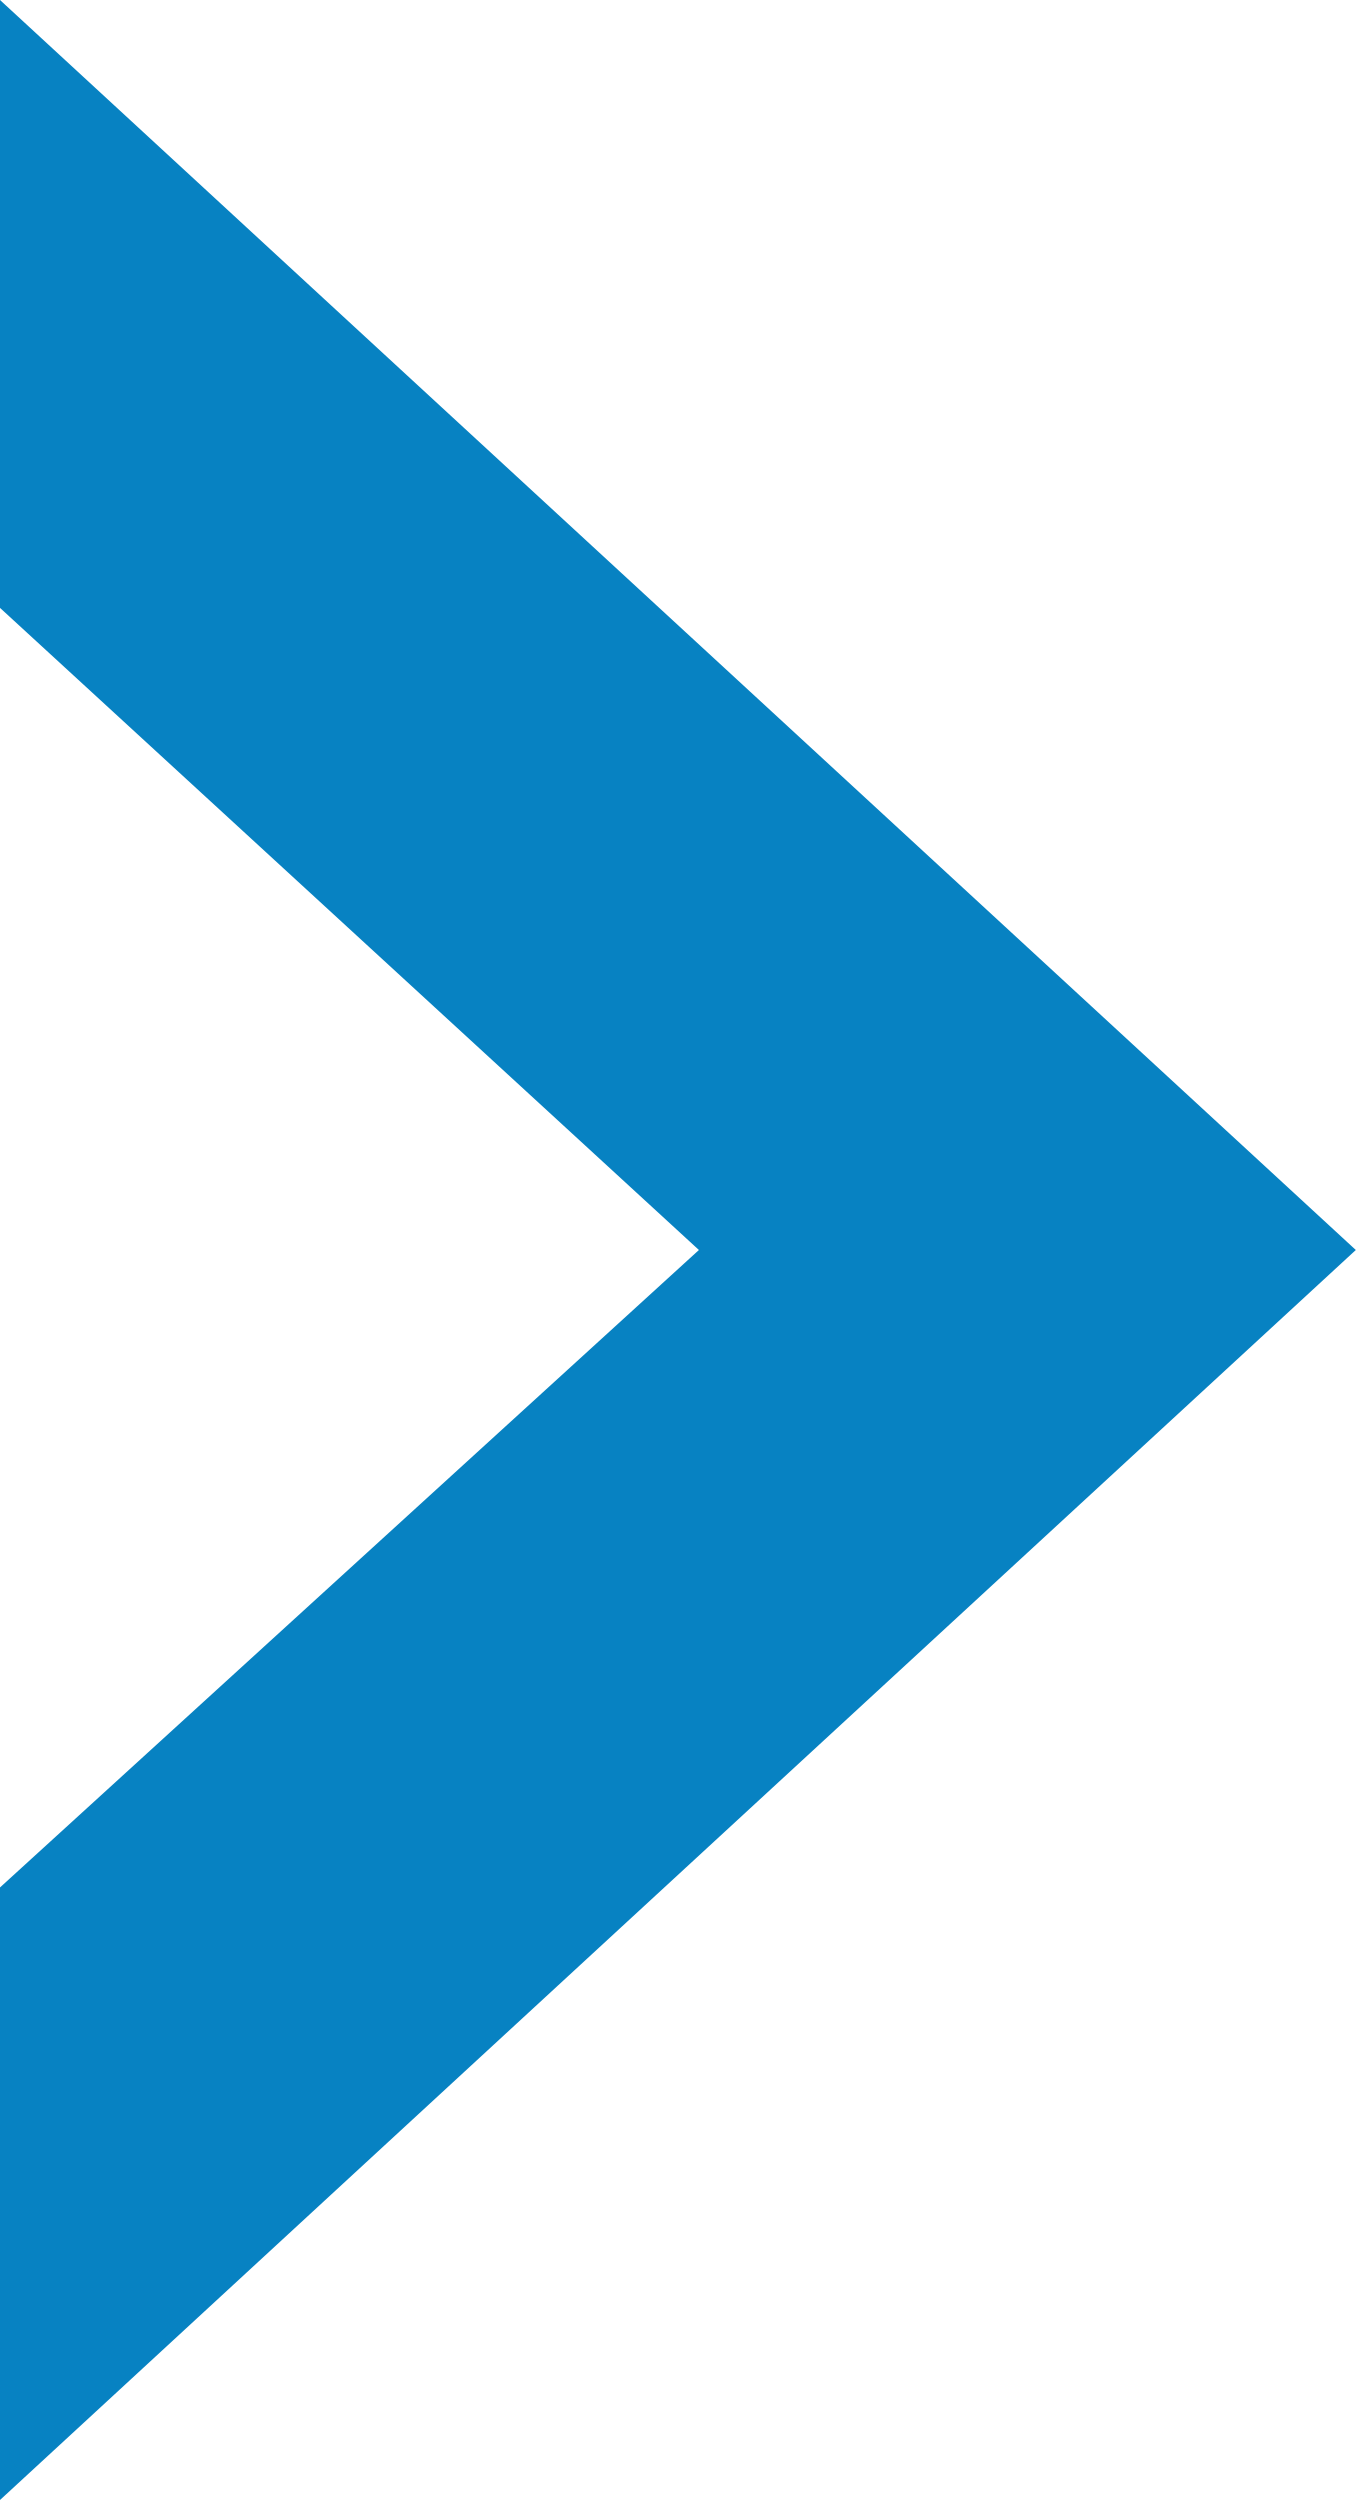
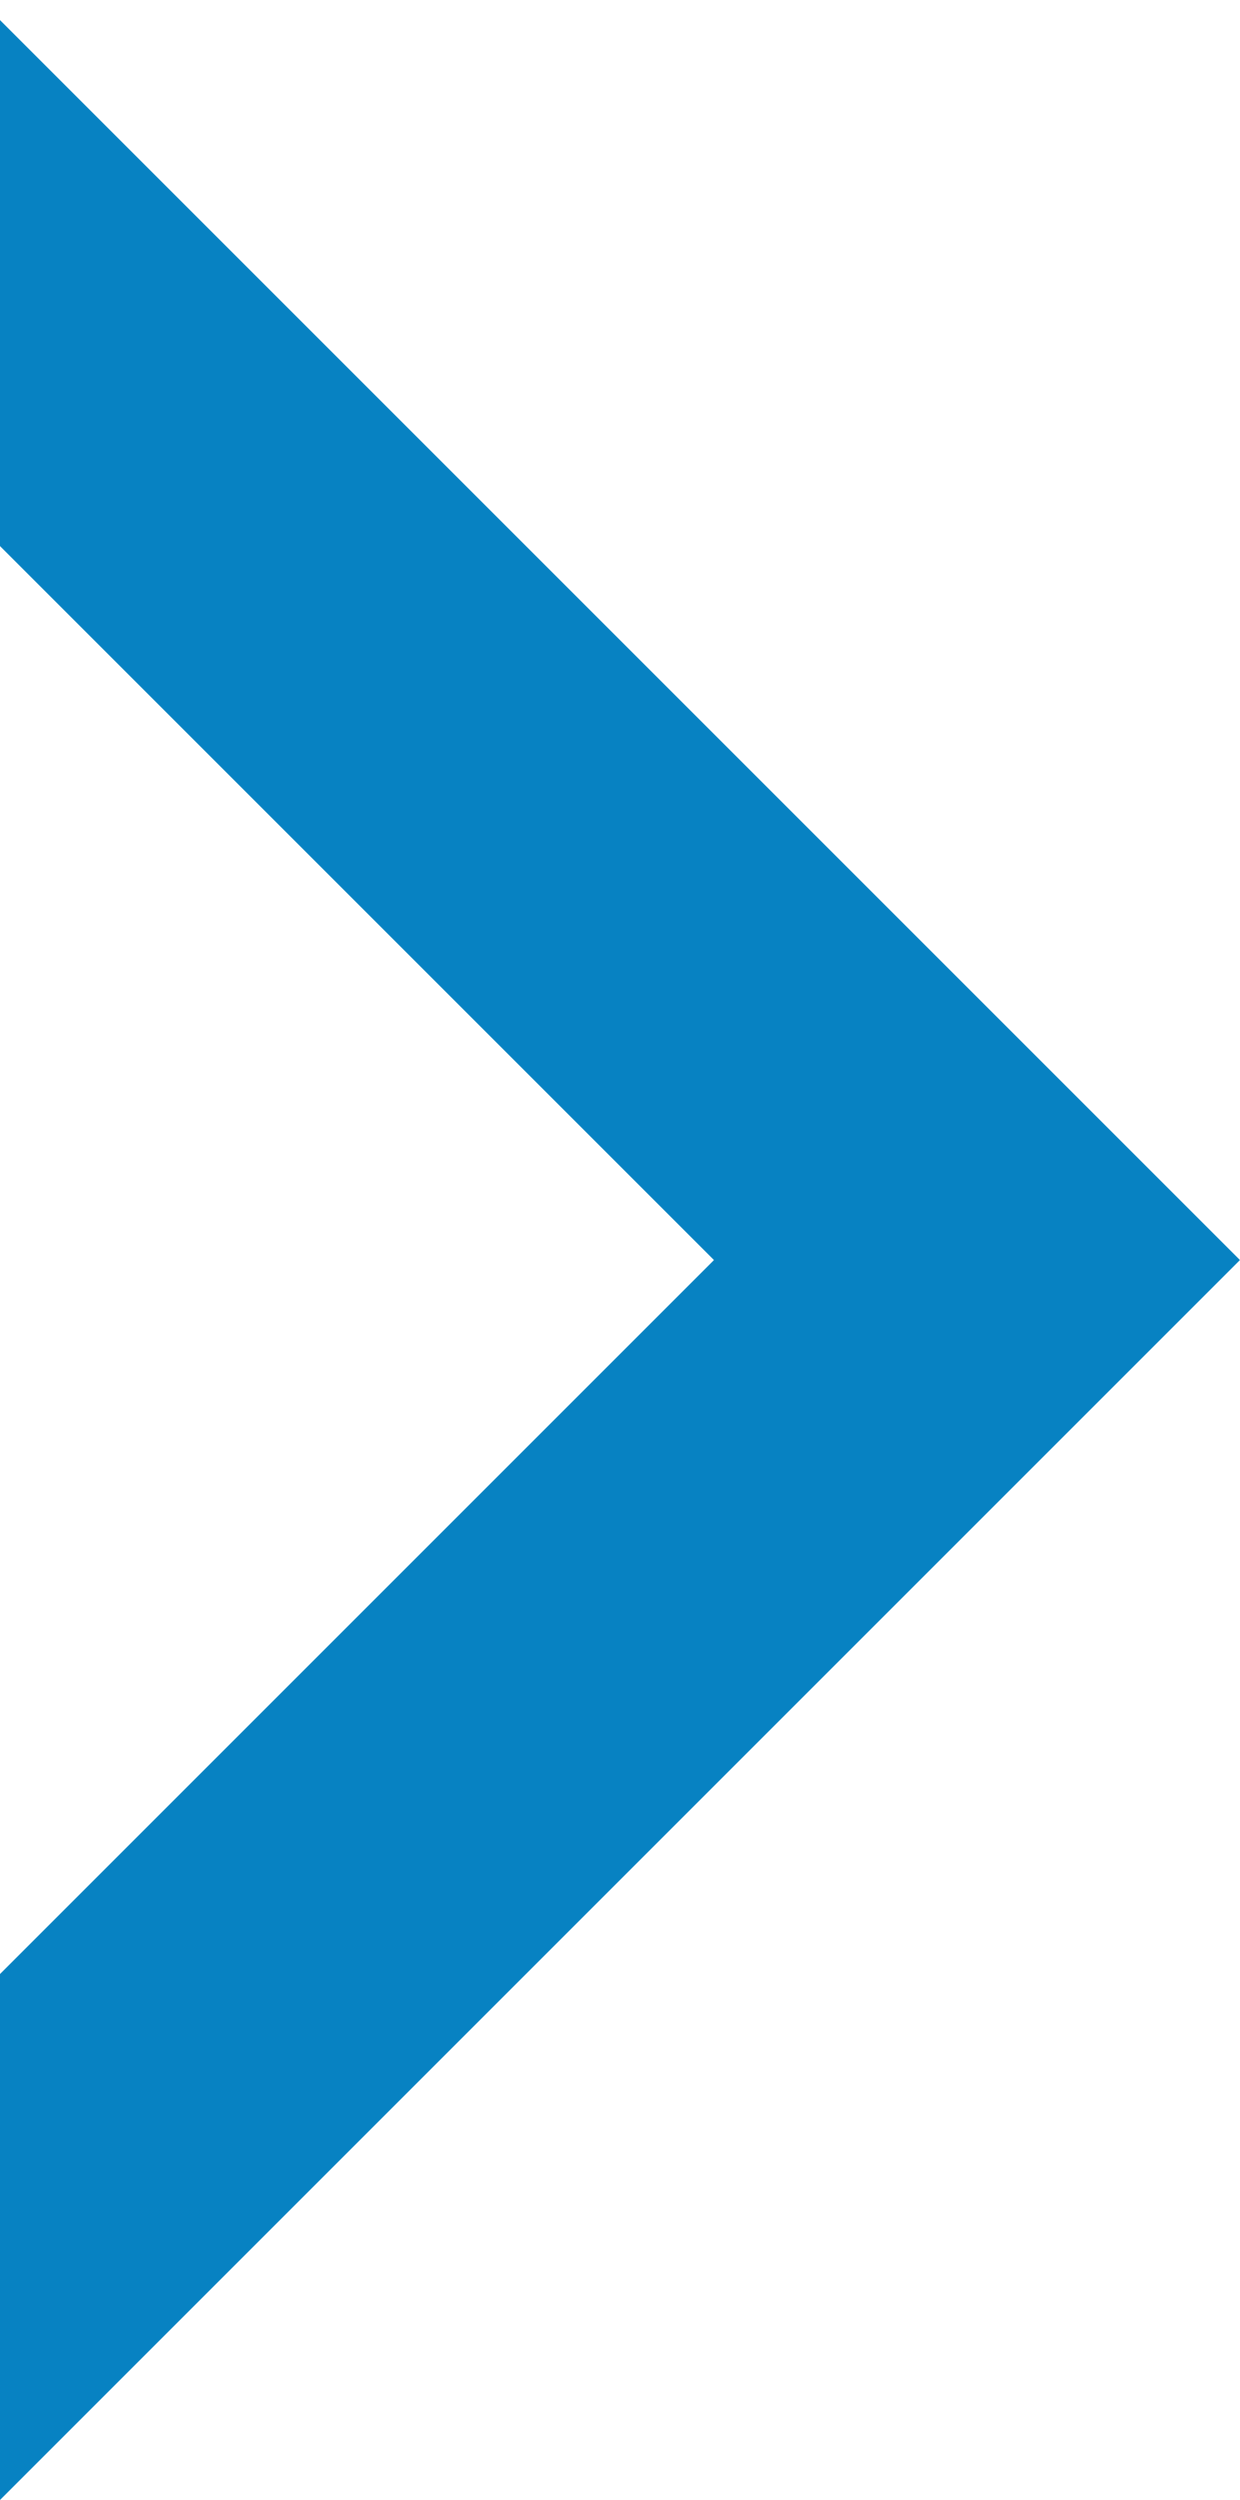
- <svg xmlns="http://www.w3.org/2000/svg" version="1.1" id="Layer_1" x="0px" y="0px" viewBox="0 0 522.8 964" enable-background="new 0 0 522.8 964" xml:space="preserve">
-   <polygon fill="#0782C2" points="0,234.4 269.5,482 0,727.8 0,964 133.8,840.6 522.8,482 133.8,123.4 0,0 " />
+ <svg xmlns="http://www.w3.org/2000/svg" version="1.1" id="Layer_1" x="0px" y="0px" viewBox="81.1 0 500 1008.1" enable-background="new 81.1 0 500 1008.1" xml:space="preserve">
+   <path fill="#0782C2" d="M81.1,220.2L369,508.1L81.1,796l-287.9-287.9L81.1,220.2 M81.1,8.1l-500,500l500,500l500-500L81.1,8.1  L81.1,8.1z" />
</svg>
